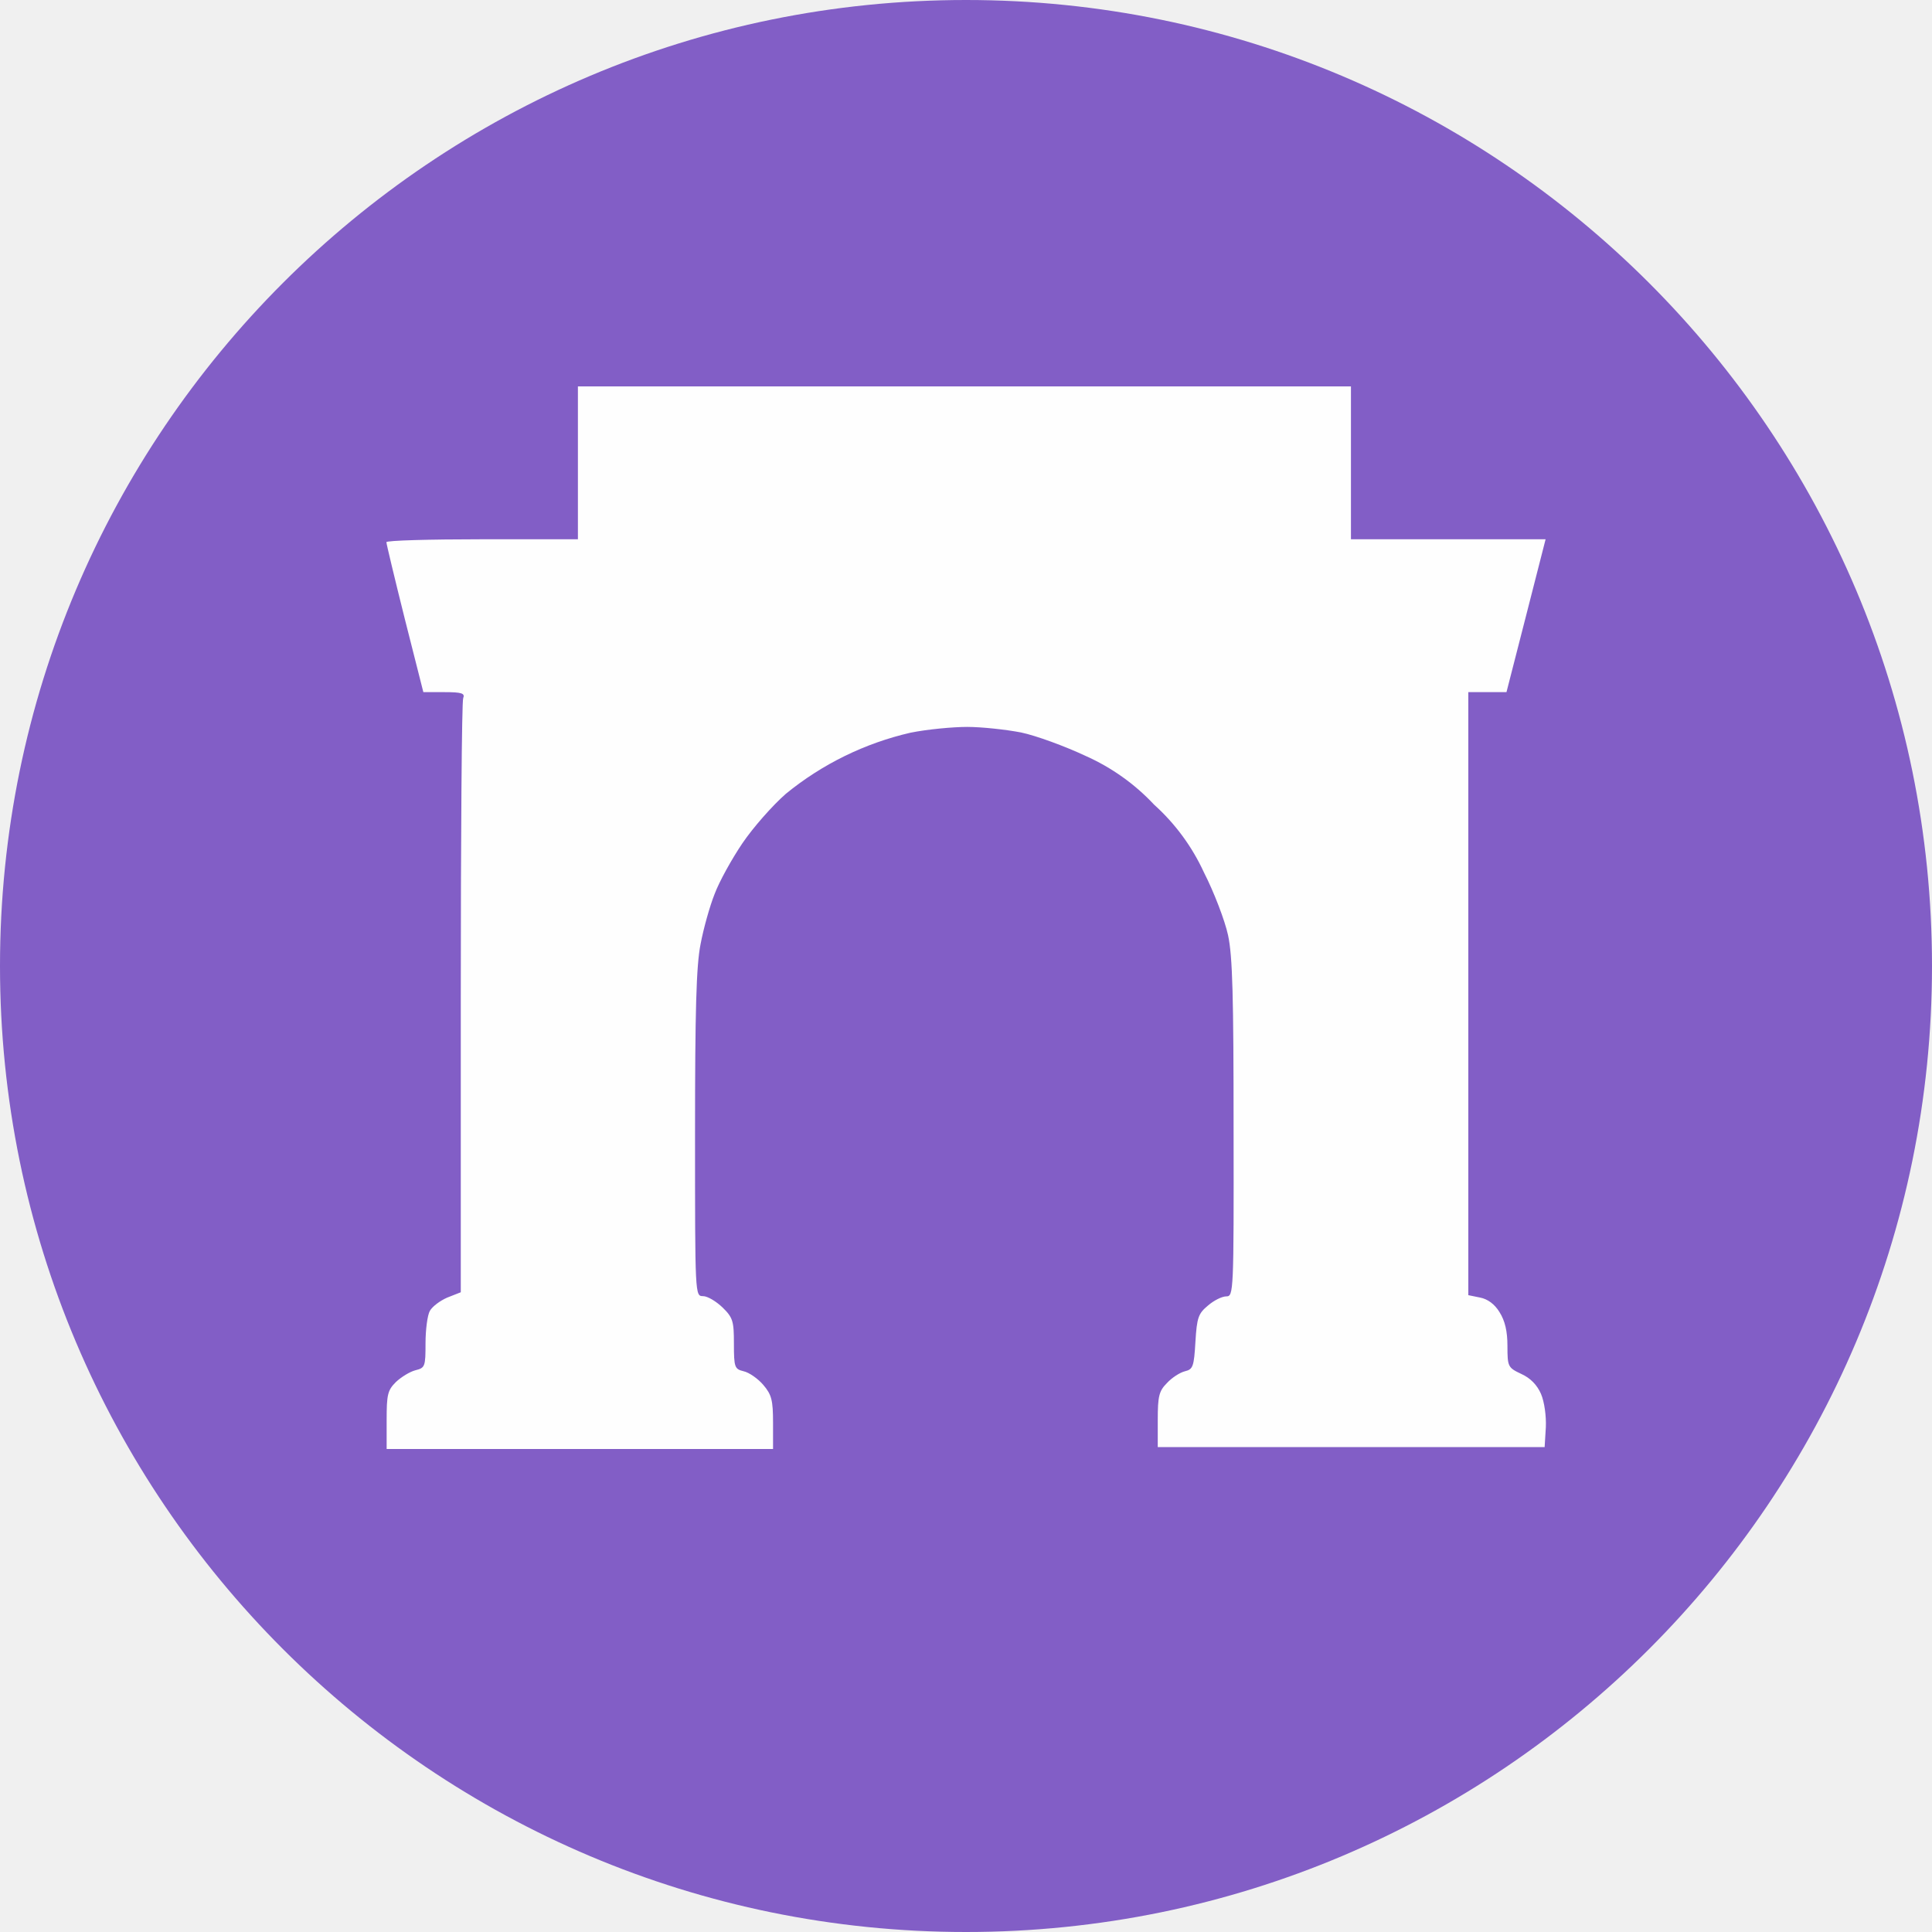
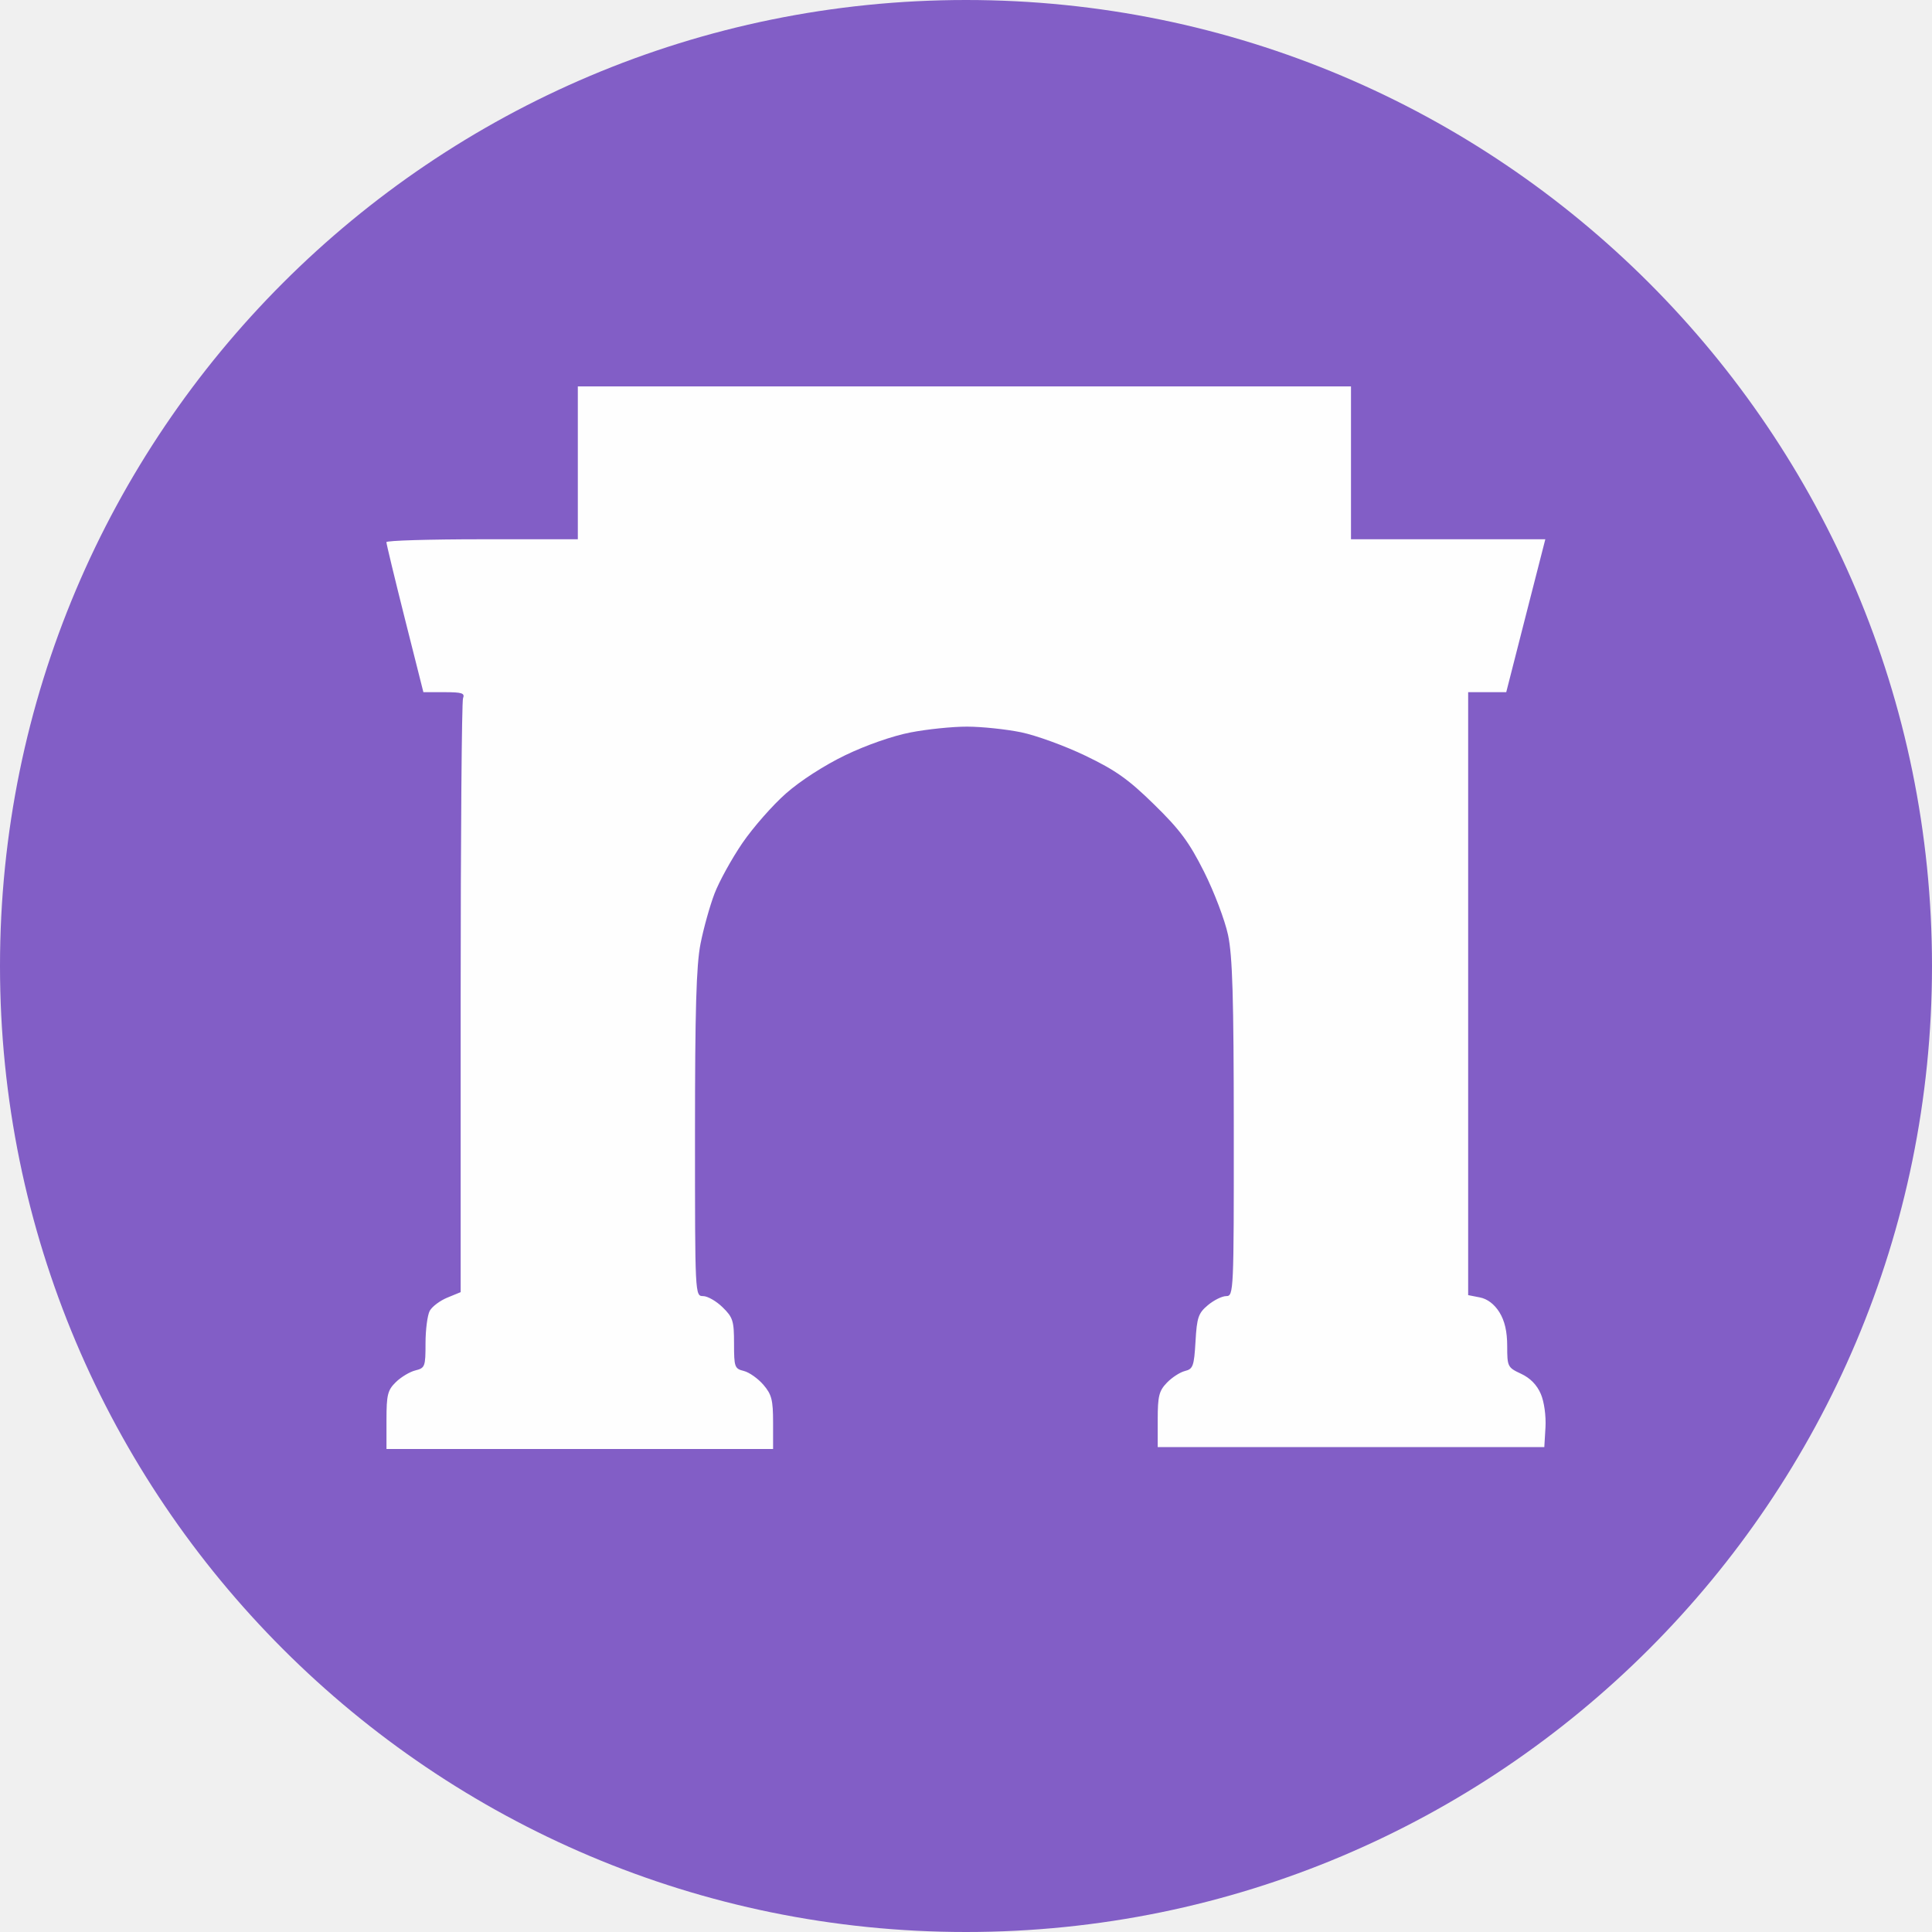
- <svg xmlns="http://www.w3.org/2000/svg" width="80" height="80" fill="none">
-   <g clip-path="url(#farcaster_a)">
-     <path fill="#825EC6" d="M40 80a40 40 0 1 0 0-80 40 40 0 0 0 0 80Z" />
-     <path fill="#FEFEFE" fill-rule="evenodd" d="M55.94 19.17v3.16H64l-.81 3.17-.81 3.16h-1.58v24.97l.49.1c.31.06.6.27.8.6.23.36.33.8.33 1.4 0 .86.02.9.57 1.16.38.17.66.46.82.83.14.33.22.91.2 1.38l-.05.82H47.94V58.8c0-.98.05-1.2.38-1.53.2-.22.54-.44.75-.49.33-.08.37-.2.43-1.22.06-1 .12-1.17.52-1.5.24-.21.58-.38.76-.38.3 0 .31-.17.3-6.93 0-5.45-.04-7.16-.23-8.03-.13-.6-.58-1.78-1-2.6a8.6 8.6 0 0 0-2.06-2.8 8.77 8.77 0 0 0-2.84-2.02c-.85-.4-2.05-.84-2.67-.97-.62-.12-1.63-.23-2.23-.23-.6 0-1.66.1-2.35.24a12.63 12.63 0 0 0-5.16 2.53c-.55.48-1.36 1.4-1.8 2.05-.44.65-.96 1.59-1.15 2.1-.2.5-.46 1.43-.58 2.07-.18.89-.23 2.75-.23 7.88 0 6.69 0 6.7.33 6.7.19 0 .55.22.81.47.43.42.47.57.47 1.5 0 .98.03 1.05.4 1.14.23.05.6.31.82.57.34.4.4.63.4 1.56V60h-16v-1.2c0-1.05.04-1.23.38-1.57.22-.21.58-.43.81-.49.4-.1.42-.15.42-1.12 0-.56.08-1.17.18-1.34.1-.18.42-.42.72-.55l.56-.22V41.33c0-6.69.04-12.28.1-12.42.08-.2-.05-.25-.78-.25h-.87l-.77-3.04c-.42-1.68-.76-3.1-.76-3.17 0-.07 1.79-.12 3.97-.12h3.96V16H55.94v3.17Z" clip-rule="evenodd" />
+ <svg xmlns="http://www.w3.org/2000/svg" width="48" height="48" viewBox="0 0 48 48" fill="none">
+   <g clip-path="url(#clip0_796_44955)">
+     <path d="M24 48C37.255 48 48 37.255 48 24C48 10.745 37.255 0 24 0C10.745 0 0 10.745 0 24C0 37.255 10.745 48 24 48Z" fill="#825EC6" />
+     <path fill-rule="evenodd" clip-rule="evenodd" d="M33.565 11.499V13.398H35.979H38.393L37.907 15.297L37.422 17.197H36.949H36.476V24.687V32.177L36.767 32.234C36.955 32.271 37.126 32.401 37.252 32.602C37.384 32.814 37.446 33.081 37.446 33.442C37.446 33.954 37.457 33.975 37.791 34.131C38.018 34.237 38.185 34.408 38.281 34.632C38.365 34.828 38.413 35.178 38.397 35.462L38.368 35.952H33.565H28.763V35.271C28.763 34.688 28.795 34.556 28.991 34.353C29.116 34.223 29.318 34.092 29.44 34.062C29.641 34.012 29.666 33.941 29.702 33.33C29.736 32.732 29.772 32.626 30.009 32.427C30.157 32.303 30.362 32.201 30.466 32.201C30.65 32.201 30.655 32.099 30.653 28.047C30.652 24.775 30.621 23.75 30.51 23.227C30.432 22.861 30.164 22.156 29.915 21.66C29.545 20.924 29.317 20.616 28.676 19.989C28.035 19.361 27.72 19.138 26.968 18.776C26.461 18.532 25.741 18.27 25.367 18.193C24.994 18.117 24.392 18.054 24.029 18.053C23.667 18.052 23.034 18.117 22.623 18.197C22.18 18.282 21.519 18.513 21.002 18.762C20.483 19.012 19.884 19.398 19.527 19.713C19.196 20.004 18.709 20.559 18.444 20.946C18.18 21.333 17.868 21.898 17.752 22.201C17.636 22.504 17.479 23.066 17.404 23.449C17.299 23.981 17.267 25.097 17.267 28.174C17.267 32.188 17.267 32.201 17.468 32.201C17.579 32.201 17.797 32.326 17.953 32.479C18.209 32.729 18.237 32.817 18.237 33.379C18.237 33.964 18.251 34.005 18.48 34.061C18.613 34.094 18.831 34.248 18.965 34.403C19.172 34.644 19.207 34.78 19.207 35.342V36H14.405H9.602V35.283C9.602 34.652 9.63 34.539 9.836 34.337C9.965 34.211 10.184 34.08 10.322 34.047C10.559 33.988 10.572 33.952 10.572 33.372C10.572 33.034 10.62 32.672 10.677 32.567C10.735 32.461 10.931 32.314 11.114 32.239L11.445 32.103V24.8C11.445 20.784 11.472 17.43 11.504 17.347C11.554 17.221 11.477 17.197 11.041 17.197H10.519L10.058 15.369C9.805 14.363 9.599 13.508 9.6 13.469C9.601 13.43 10.672 13.398 11.979 13.398H14.356V11.499V9.6H23.961H33.565V11.499Z" fill="#FEFEFE" />
  </g>
  <defs>
-     <clipPath id="farcaster_a">
-       <path fill="#fff" d="M0 0h80v80H0z" />
+     <clipPath id="clip0_796_44955">
+       <rect width="48" height="48" fill="white" />
    </clipPath>
  </defs>
</svg>
